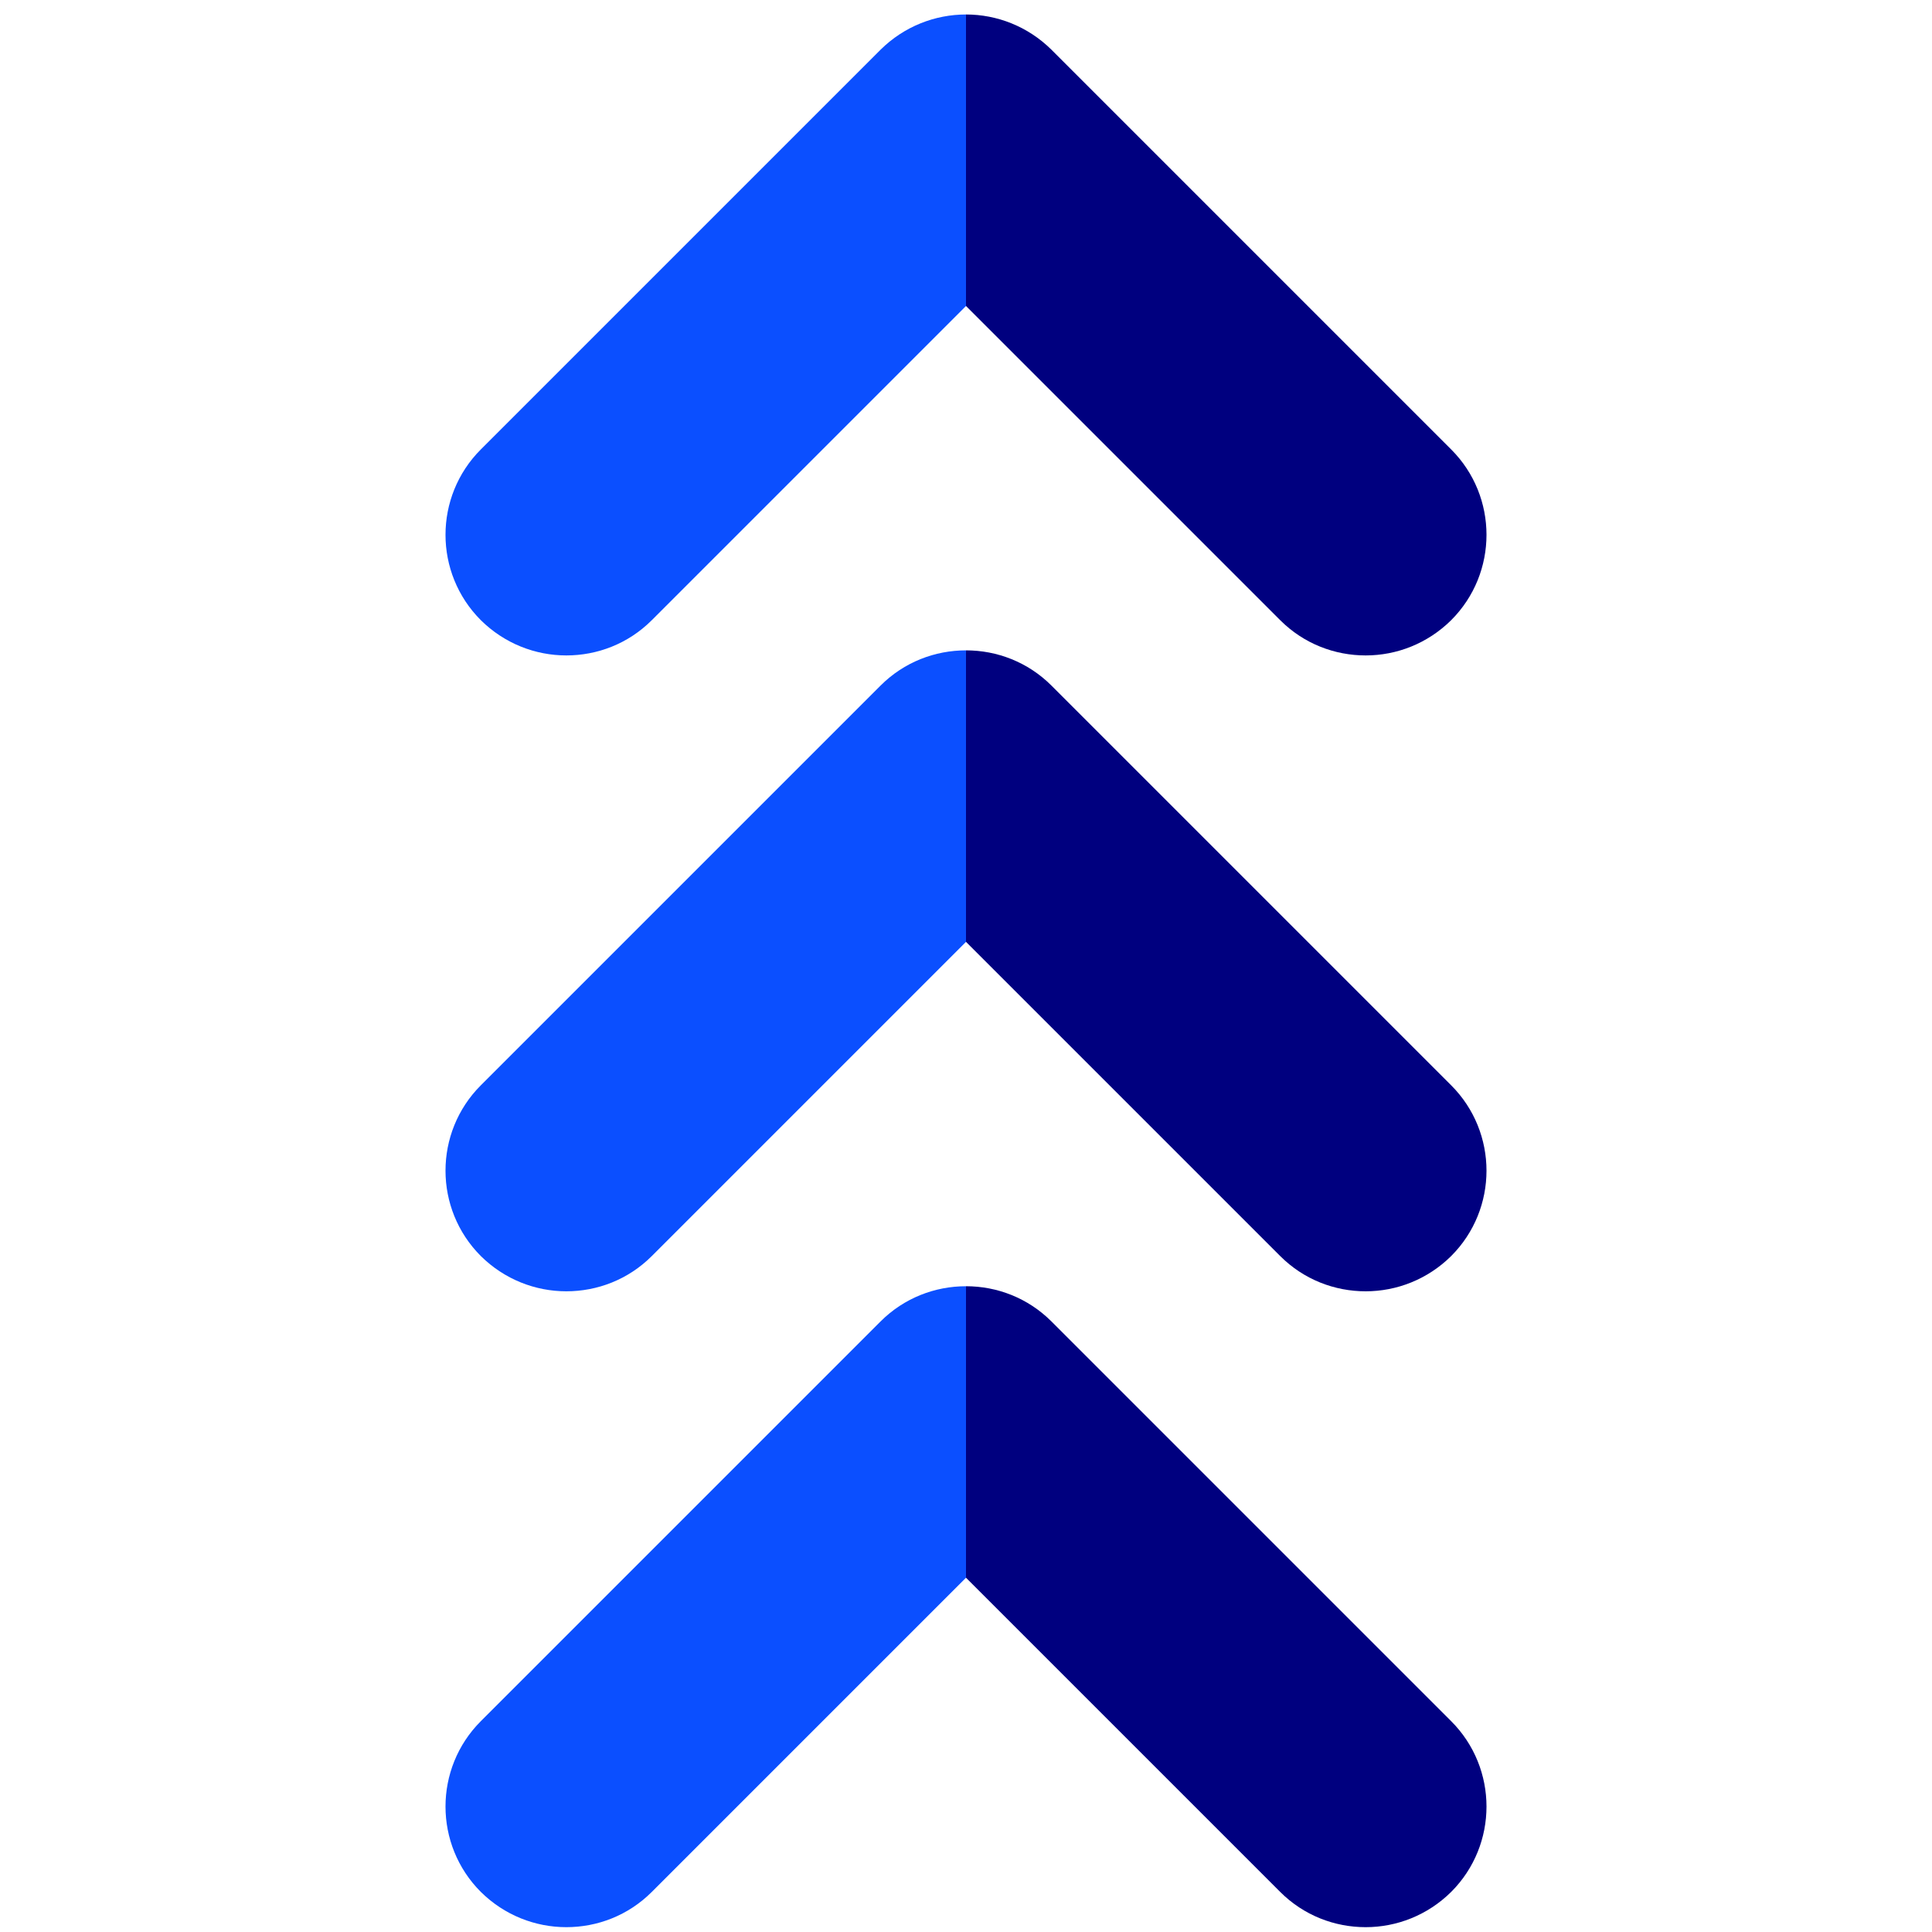
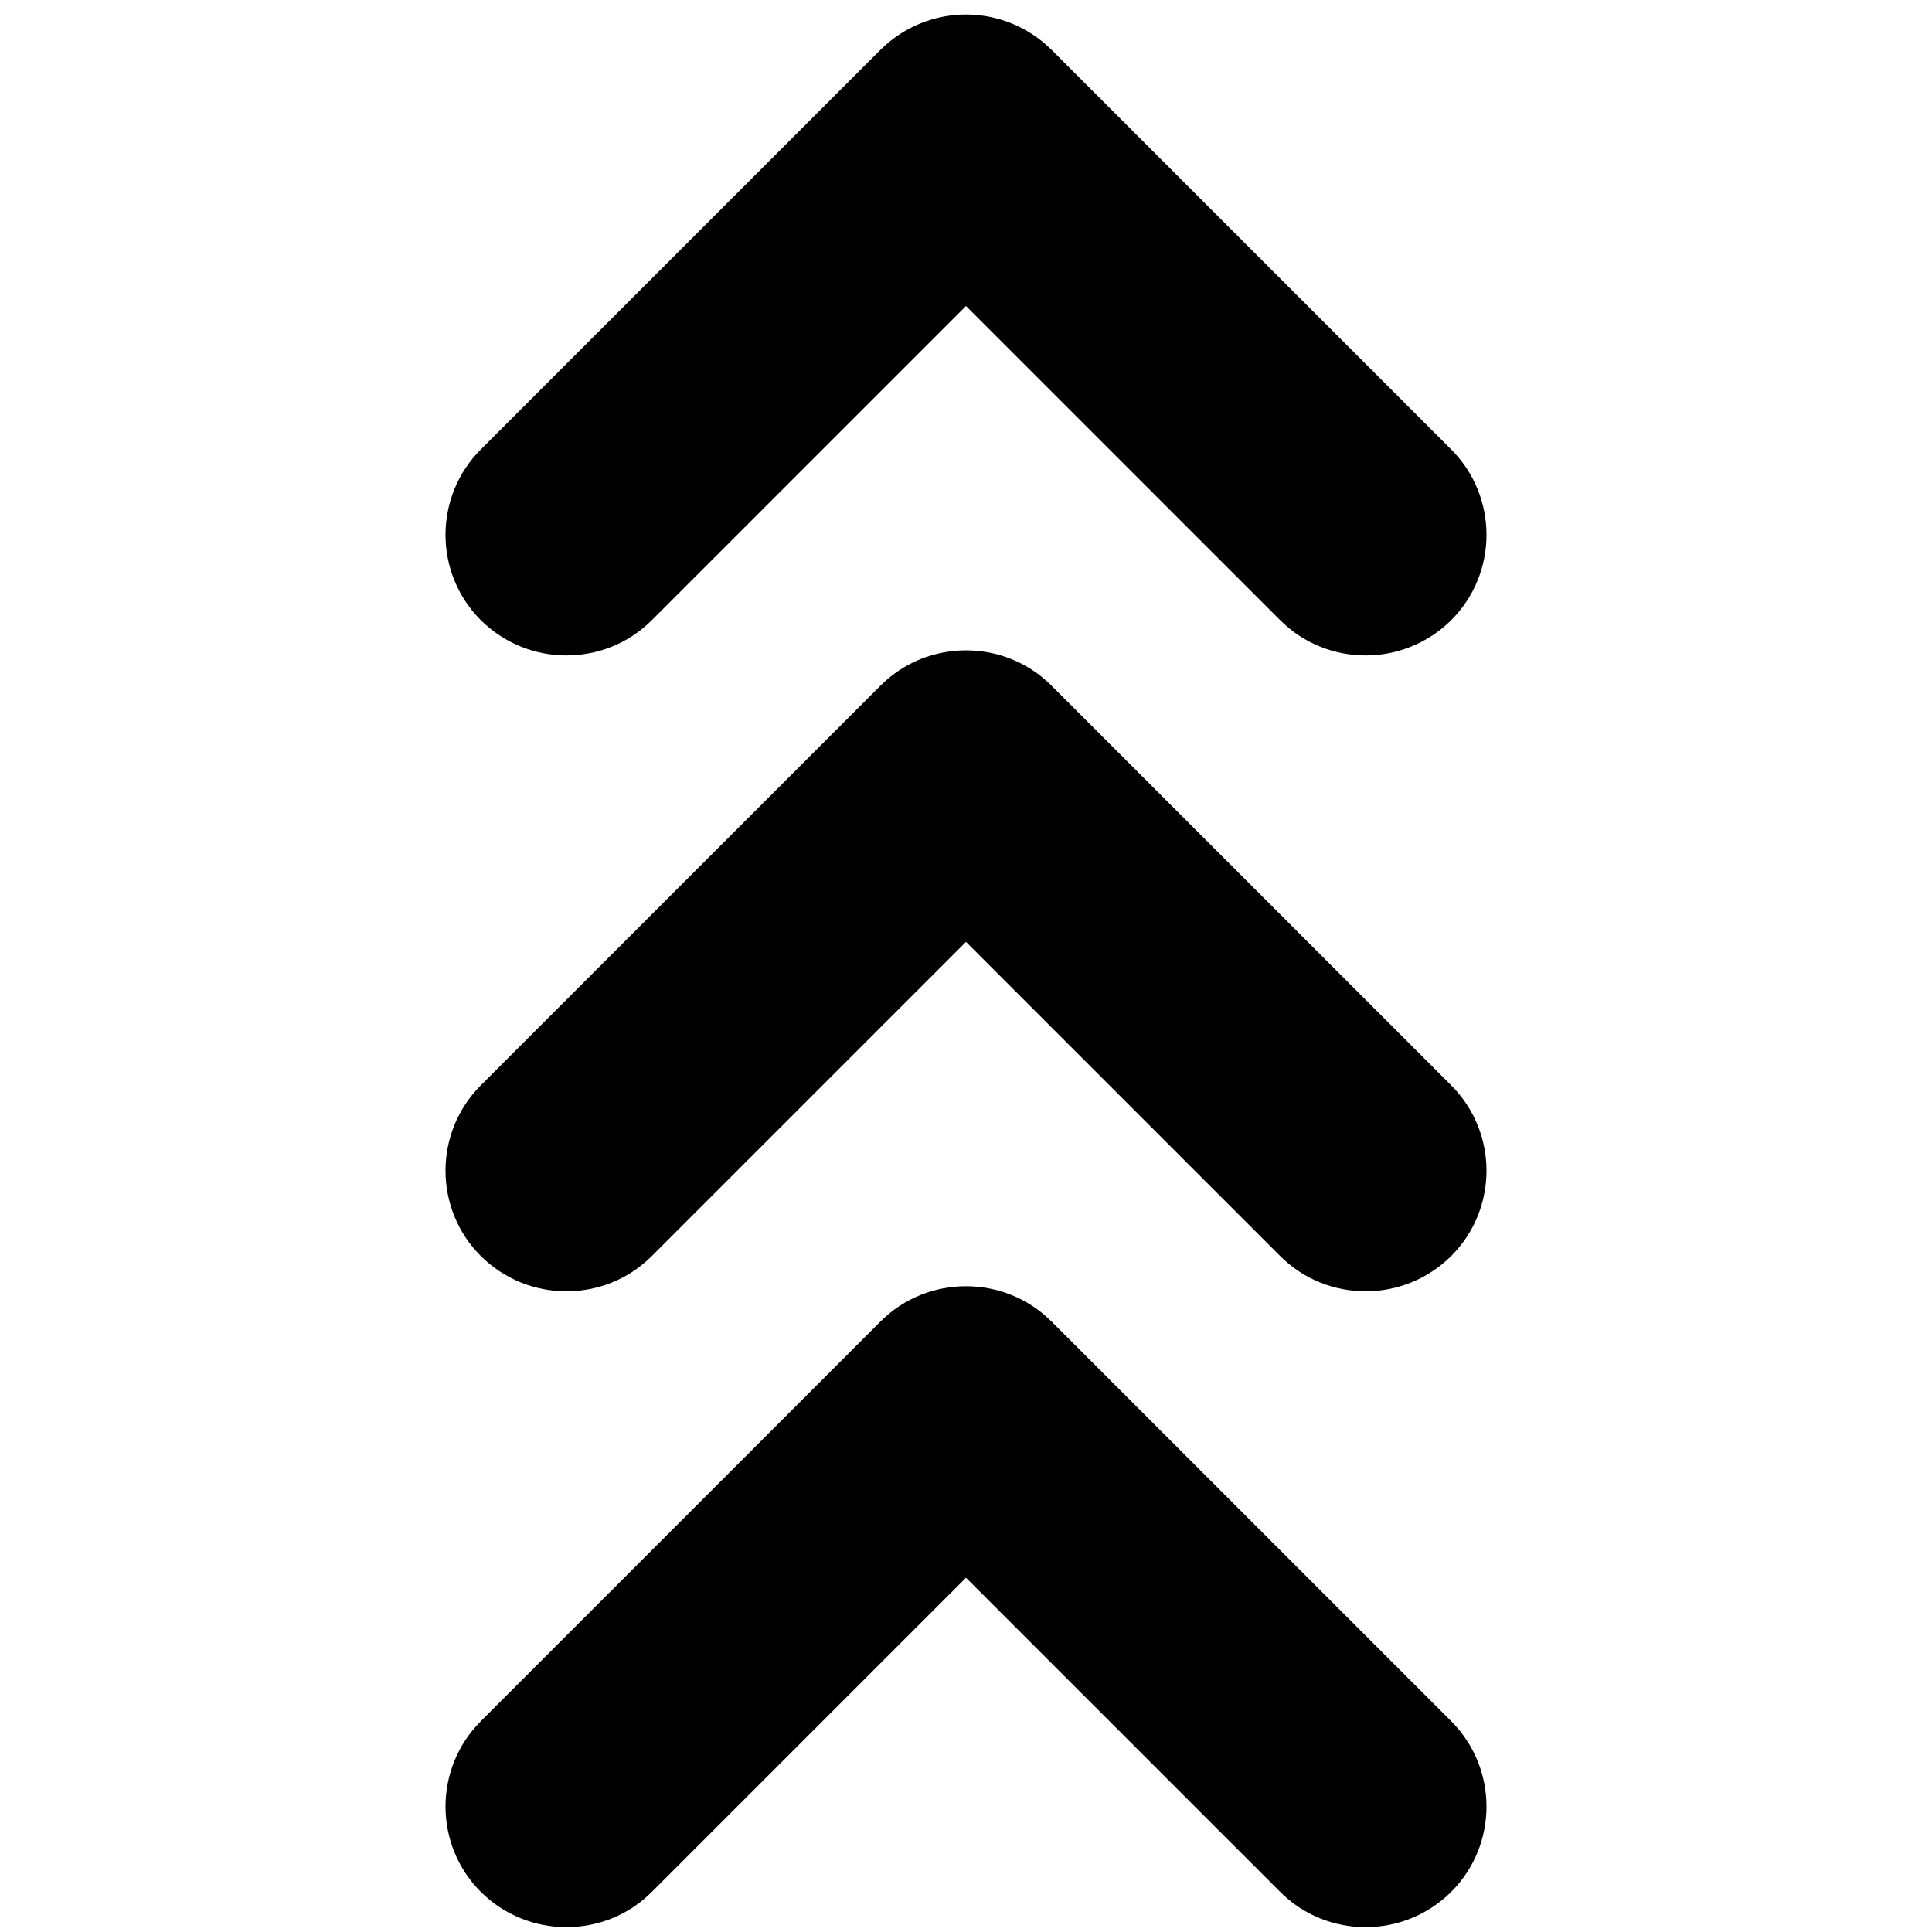
- <svg xmlns="http://www.w3.org/2000/svg" version="1.1" id="Calque_1" x="0px" y="0px" viewBox="0 0 800 800" style="enable-background:new 0 0 800 800;" xml:space="preserve">
+ <svg xmlns="http://www.w3.org/2000/svg" version="1.1" x="0px" y="0px" viewBox="0 0 800 800" style="enable-background:new 0 0 800 800;" xml:space="preserve">
  <style type="text/css">
- 	.st0{fill:#00007F;}
- 	.st1{fill:#0B4FFF;}
+ 	.icon-direction-1{fill:currentColor;}
+ 	.icon-direction-2{fill:currentColor;}
</style>
  <g>
-     <path class="st0" d="M400,126.7l130.1,130.1c9.8,9.8,22.6,14.6,35.4,14.6s25.6-4.9,35.4-14.6c19.5-19.5,19.5-51.2,0-70.7   L435.4,20.6C425.6,10.9,412.8,6,400,6V126.7z" />
-     <path class="st0" d="M435.4,283.9c-9.8-9.8-22.6-14.6-35.4-14.6V390l130.1,130.1c9.8,9.8,22.6,14.6,35.4,14.6s25.6-4.9,35.4-14.6   c19.5-19.5,19.5-51.2,0-70.7L435.4,283.9z" />
-     <path class="st0" d="M435.4,547.2c-9.8-9.8-22.6-14.6-35.4-14.6v120.7l130.1,130.1c9.8,9.8,22.6,14.6,35.4,14.6s25.6-4.9,35.4-14.6   c19.5-19.5,19.5-51.2,0-70.7L435.4,547.2z" />
+     <path class="icon-direction-1" d="M400,126.7l130.1,130.1c9.8,9.8,22.6,14.6,35.4,14.6s25.6-4.9,35.4-14.6c19.5-19.5,19.5-51.2,0-70.7   L435.4,20.6C425.6,10.9,412.8,6,400,6V126.7z" />
+     <path class="icon-direction-1" d="M435.4,283.9c-9.8-9.8-22.6-14.6-35.4-14.6V390l130.1,130.1c9.8,9.8,22.6,14.6,35.4,14.6s25.6-4.9,35.4-14.6   c19.5-19.5,19.5-51.2,0-70.7L435.4,283.9z" />
+     <path class="icon-direction-1" d="M435.4,547.2c-9.8-9.8-22.6-14.6-35.4-14.6v120.7l130.1,130.1c9.8,9.8,22.6,14.6,35.4,14.6s25.6-4.9,35.4-14.6   c19.5-19.5,19.5-51.2,0-70.7L435.4,547.2z" />
  </g>
  <g>
-     <path class="st1" d="M400,126.7L269.9,256.8c-9.8,9.8-22.6,14.6-35.4,14.6s-25.6-4.9-35.4-14.6c-19.5-19.5-19.5-51.2,0-70.7   L364.6,20.6C374.4,10.9,387.2,6,400,6V126.7z" />
-     <path class="st1" d="M364.6,283.9c9.8-9.8,22.6-14.6,35.4-14.6V390L269.9,520.1c-9.8,9.8-22.6,14.6-35.4,14.6s-25.6-4.9-35.4-14.6   c-19.5-19.5-19.5-51.2,0-70.7L364.6,283.9z" />
-     <path class="st1" d="M364.6,547.2c9.8-9.8,22.6-14.6,35.4-14.6v120.7L269.9,783.4c-9.8,9.8-22.6,14.6-35.4,14.6   s-25.6-4.9-35.4-14.6c-19.5-19.5-19.5-51.2,0-70.7L364.6,547.2z" />
+     <path class="icon-direction-2" d="M400,126.7L269.9,256.8c-9.8,9.8-22.6,14.6-35.4,14.6s-25.6-4.9-35.4-14.6c-19.5-19.5-19.5-51.2,0-70.7   L364.6,20.6C374.4,10.9,387.2,6,400,6V126.7z" />
+     <path class="icon-direction-2" d="M364.6,283.9c9.8-9.8,22.6-14.6,35.4-14.6V390L269.9,520.1c-9.8,9.8-22.6,14.6-35.4,14.6s-25.6-4.9-35.4-14.6   c-19.5-19.5-19.5-51.2,0-70.7L364.6,283.9z" />
+     <path class="icon-direction-2" d="M364.6,547.2c9.8-9.8,22.6-14.6,35.4-14.6v120.7L269.9,783.4c-9.8,9.8-22.6,14.6-35.4,14.6   s-25.6-4.9-35.4-14.6c-19.5-19.5-19.5-51.2,0-70.7L364.6,547.2z" />
  </g>
</svg>
